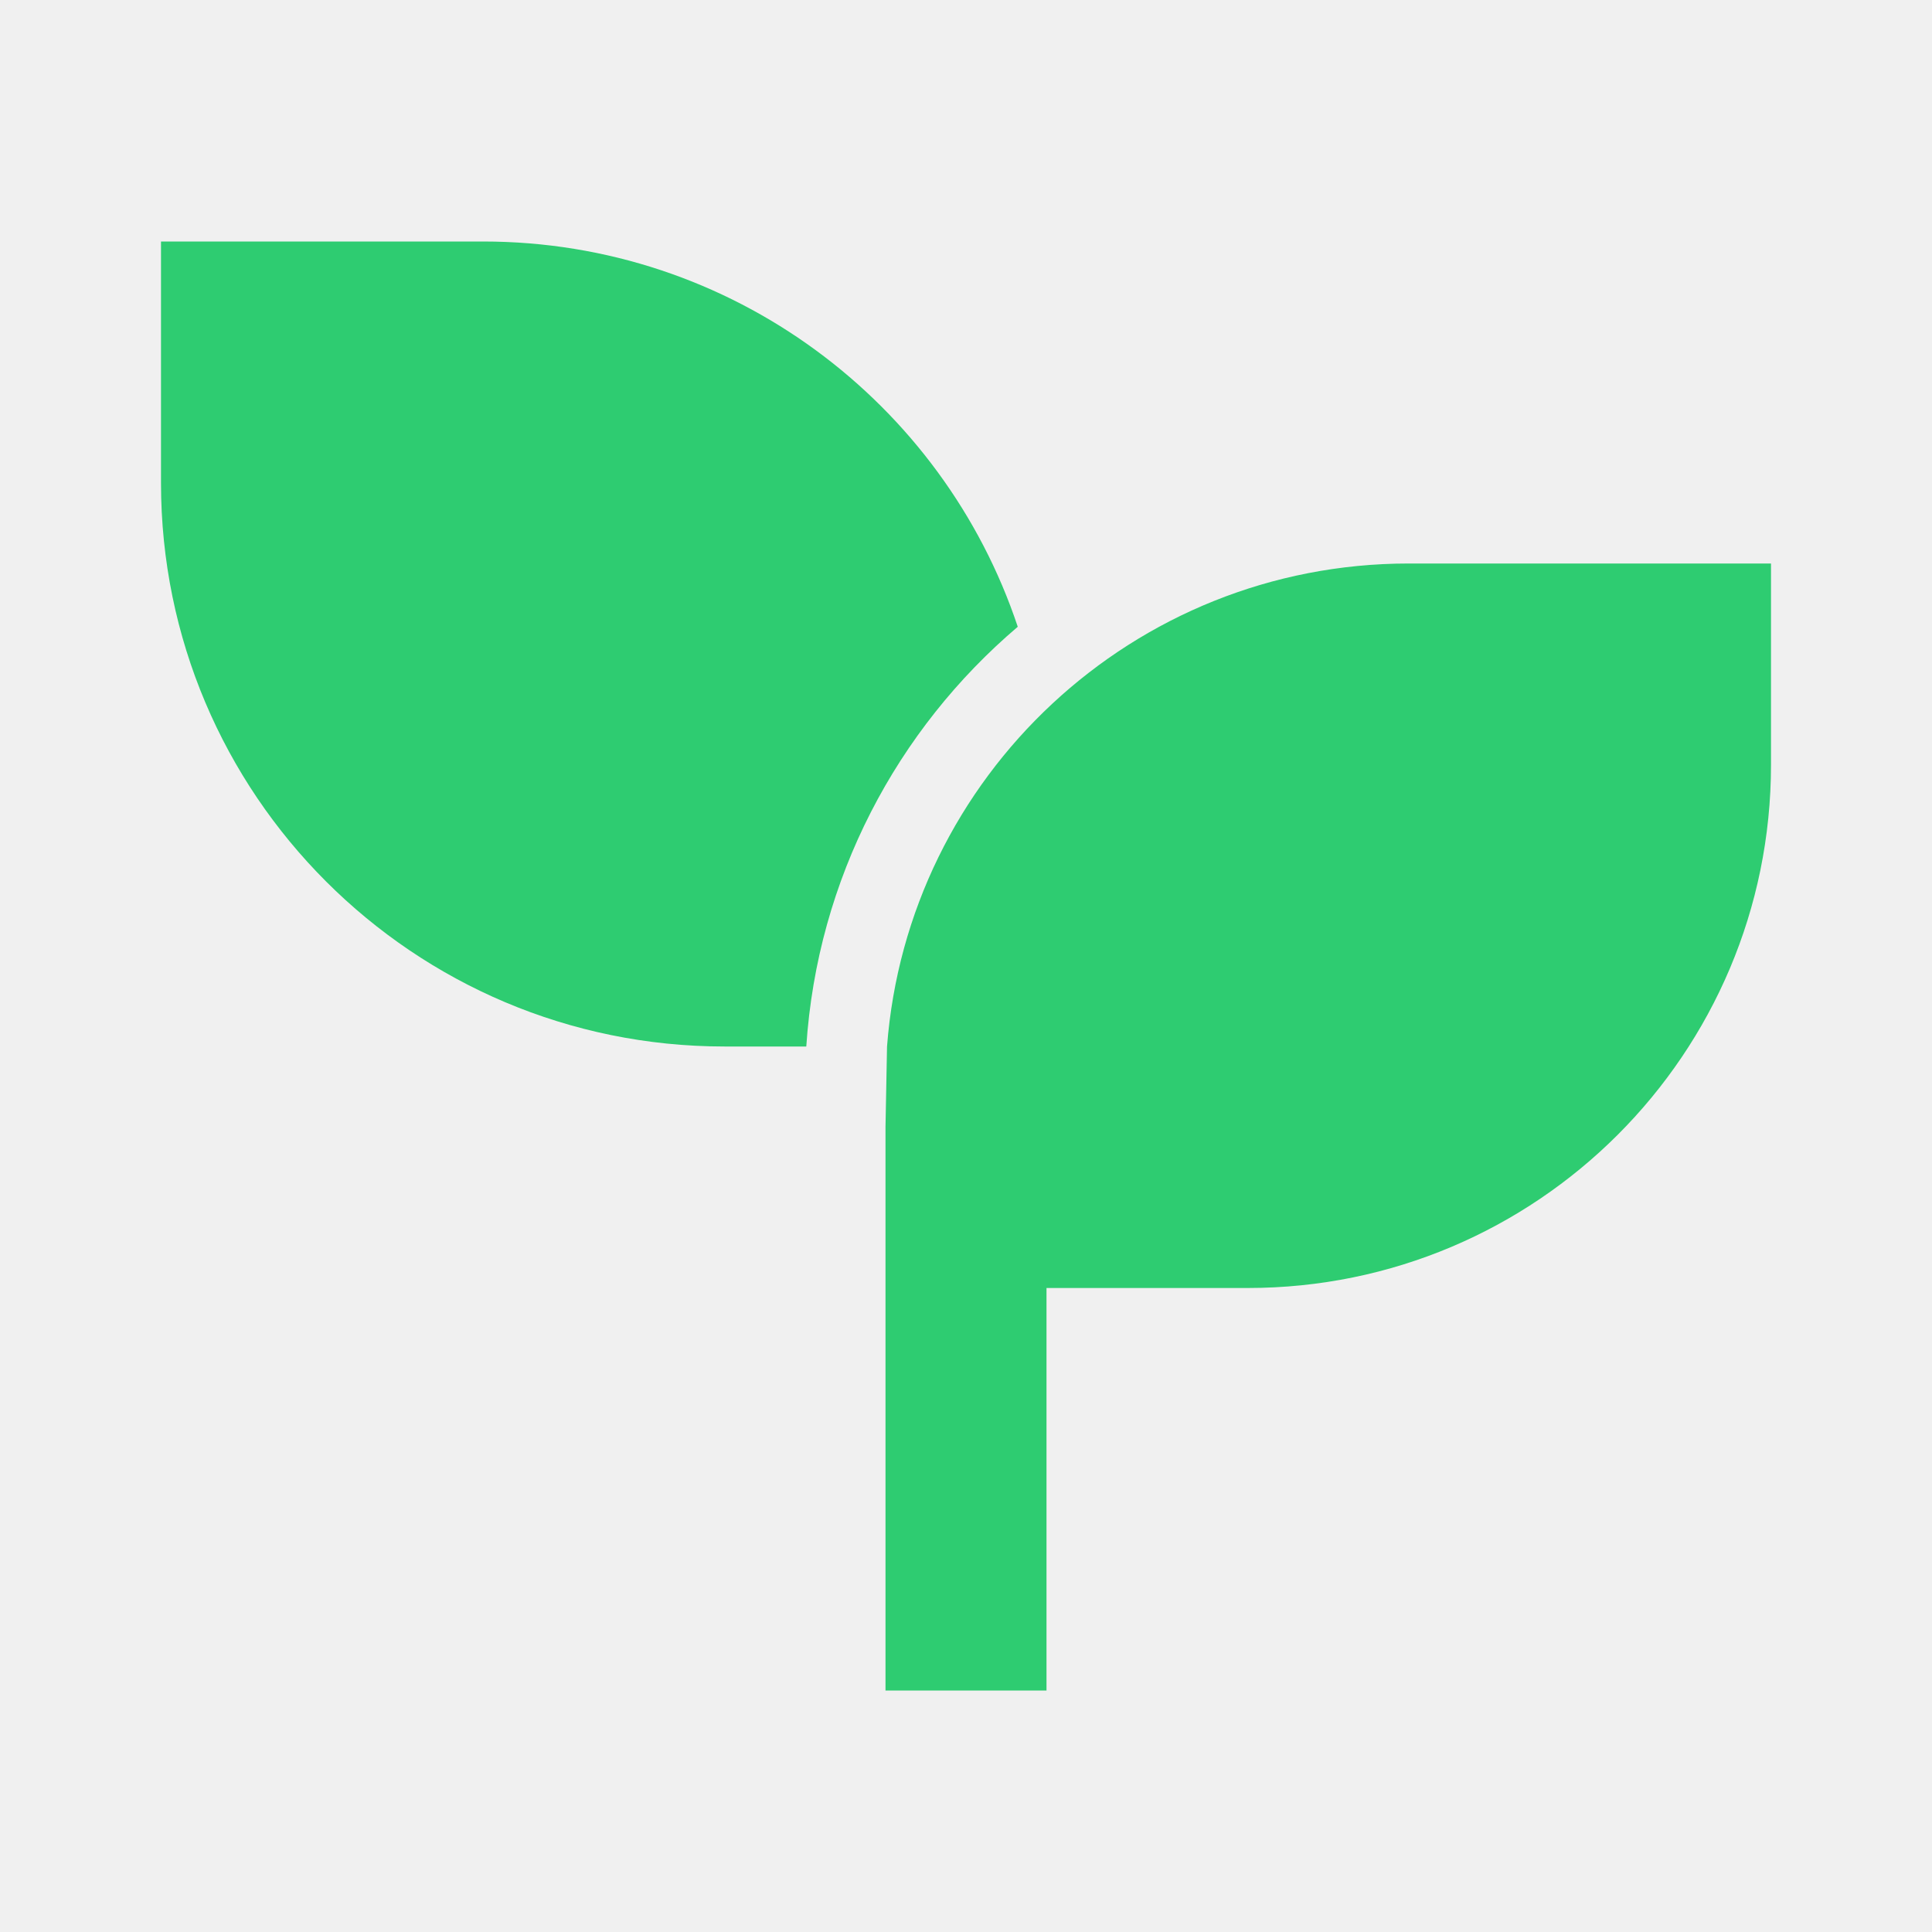
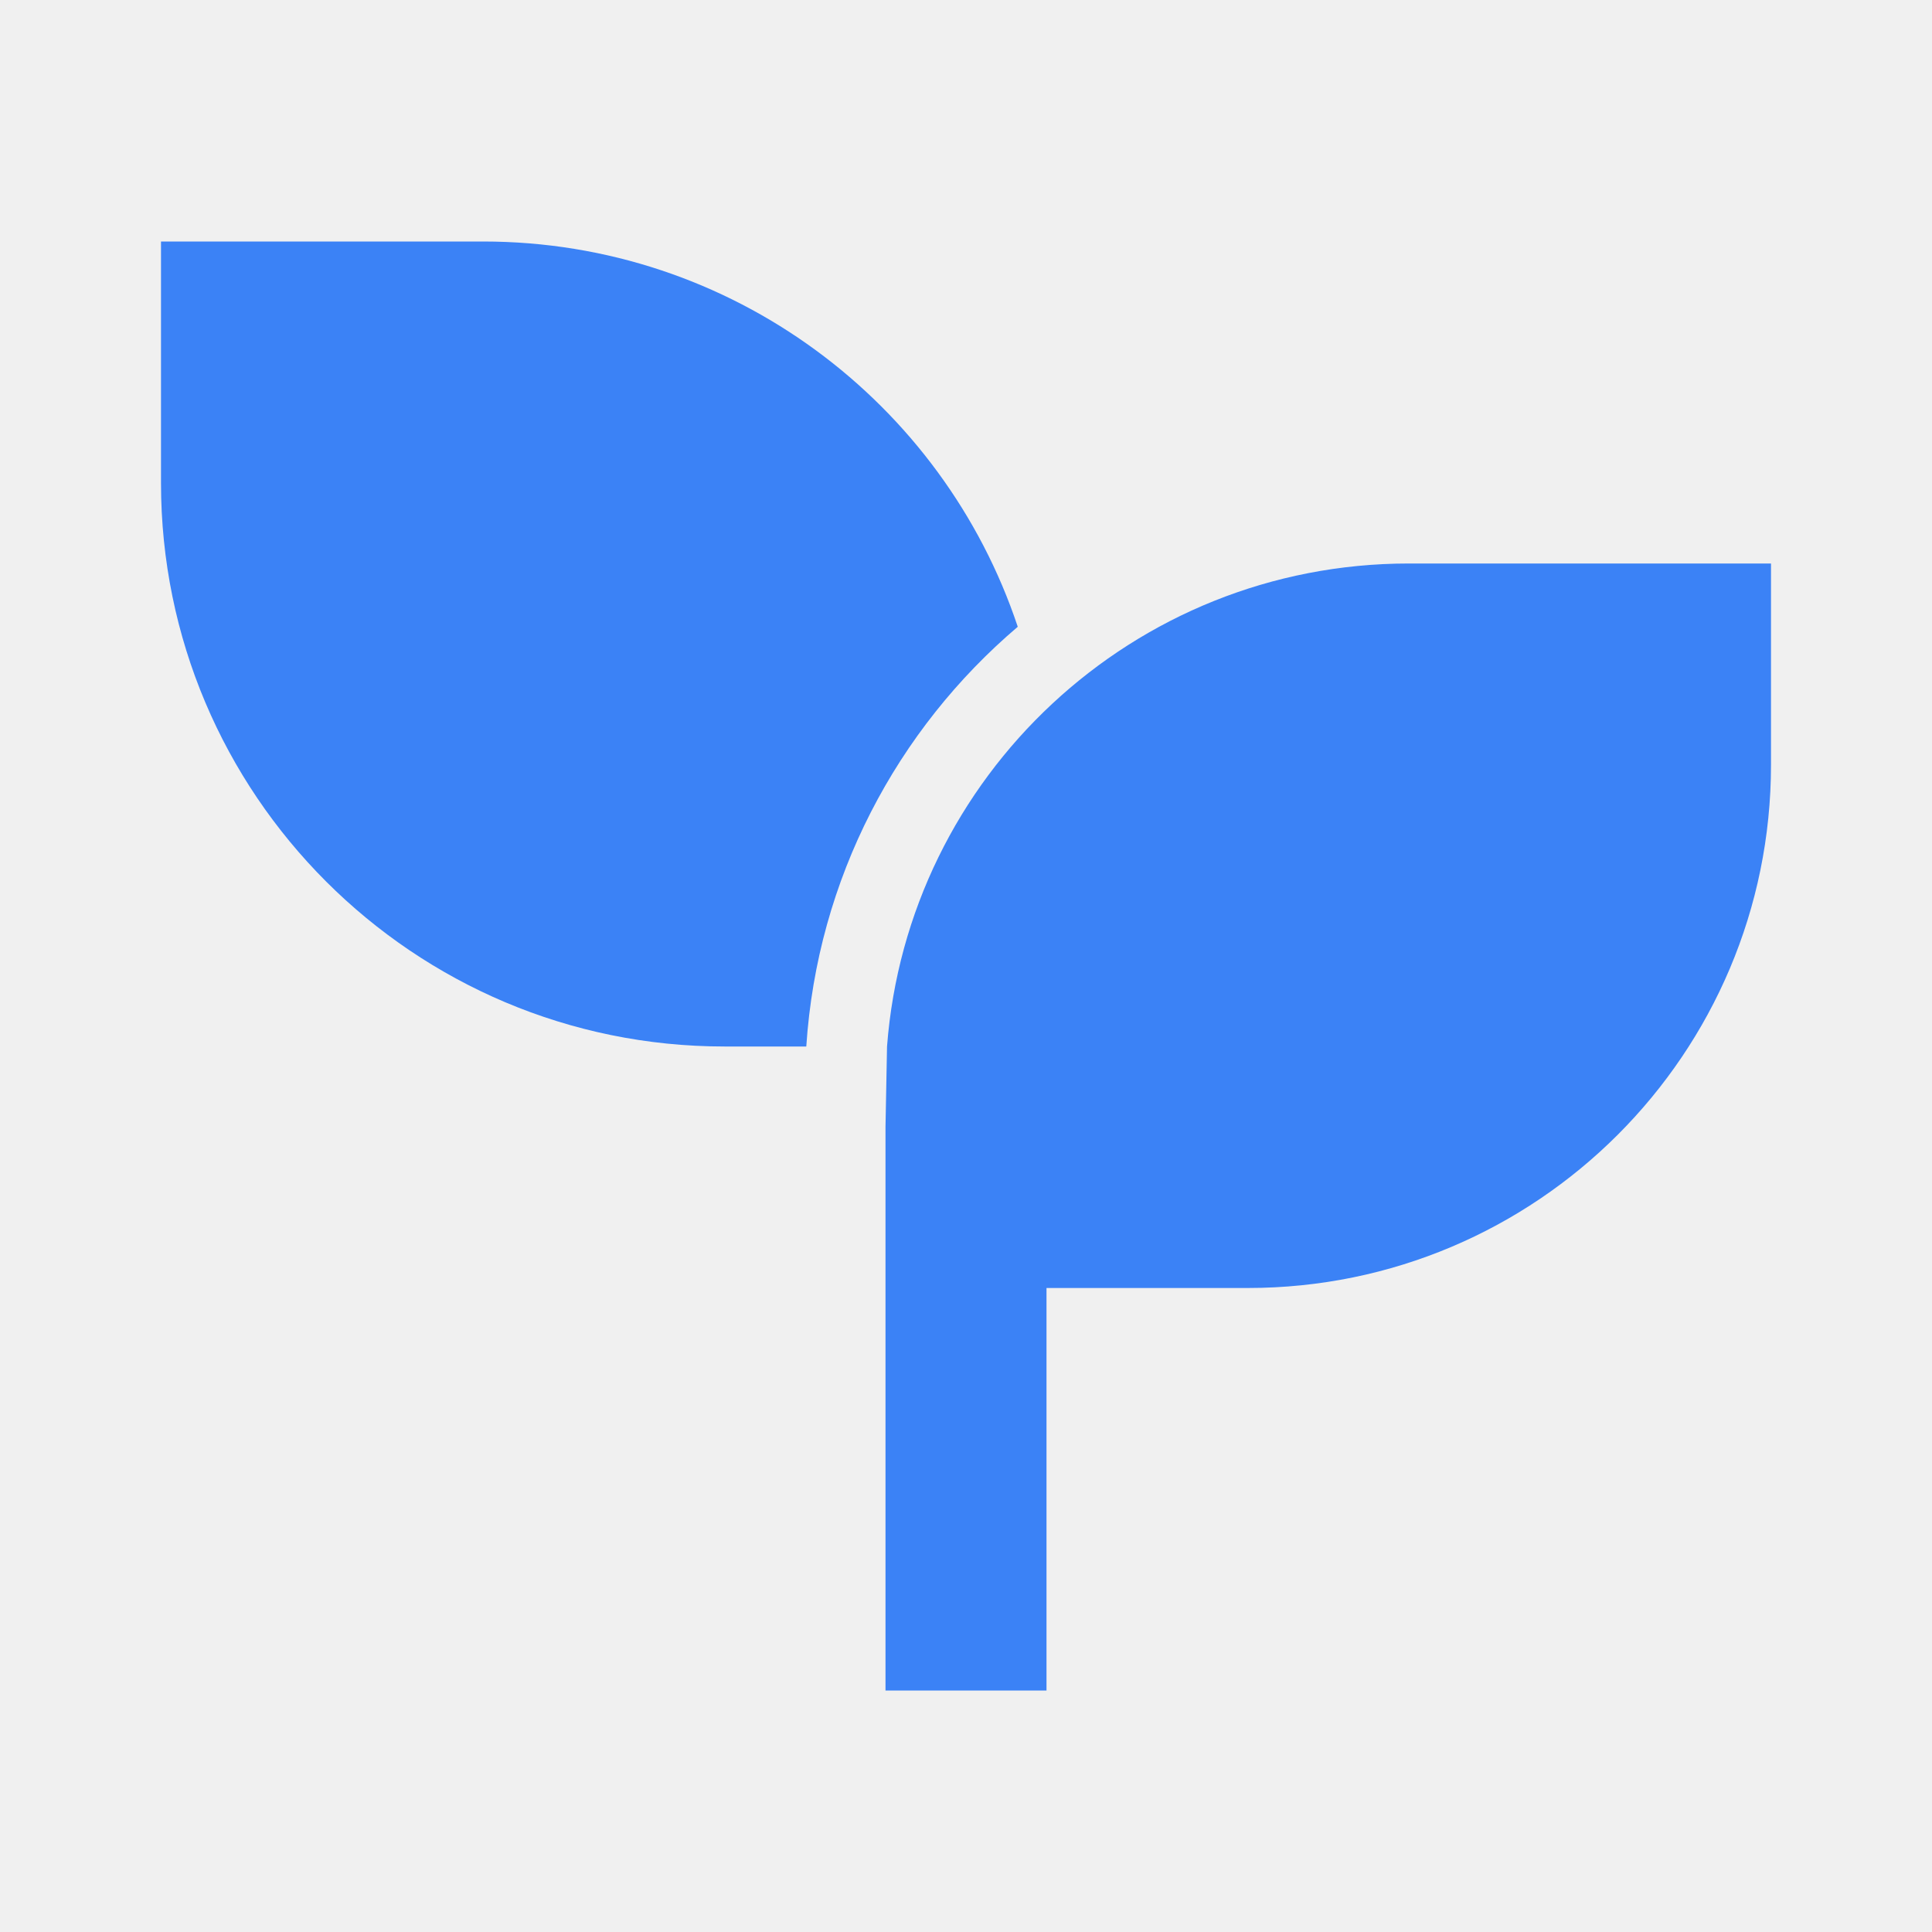
<svg xmlns="http://www.w3.org/2000/svg" width="537" height="537" viewBox="0 0 537 537" fill="none">
  <g clip-path="url(#clip0_83_14)">
-     <path d="M492.25 156.625V212.562C492.25 292.889 427.139 358 346.812 358H290.875V469.875H246.125V313.25L246.55 290.875C252.256 215.785 315.018 156.625 391.562 156.625H492.25ZM134.25 67.125C203.433 67.125 262.145 111.987 282.887 174.212C249.325 202.74 227.173 244.201 224.108 290.875H201.375C114.873 290.875 44.75 220.752 44.75 134.25V67.125H134.25Z" fill="#2ECC71" />
+     <path d="M492.25 156.625V212.562C492.25 292.889 427.139 358 346.812 358H290.875V469.875H246.125V313.25L246.55 290.875C252.256 215.785 315.018 156.625 391.562 156.625H492.25ZM134.25 67.125C203.433 67.125 262.145 111.987 282.887 174.212C249.325 202.74 227.173 244.201 224.108 290.875H201.375C114.873 290.875 44.75 220.752 44.75 134.25V67.125H134.25Z" fill="#3B82F6" />
  </g>
  <defs>
    <clipPath id="clip0_83_14">
      <rect width="537" height="537" fill="white" />
    </clipPath>
  </defs>
</svg>
